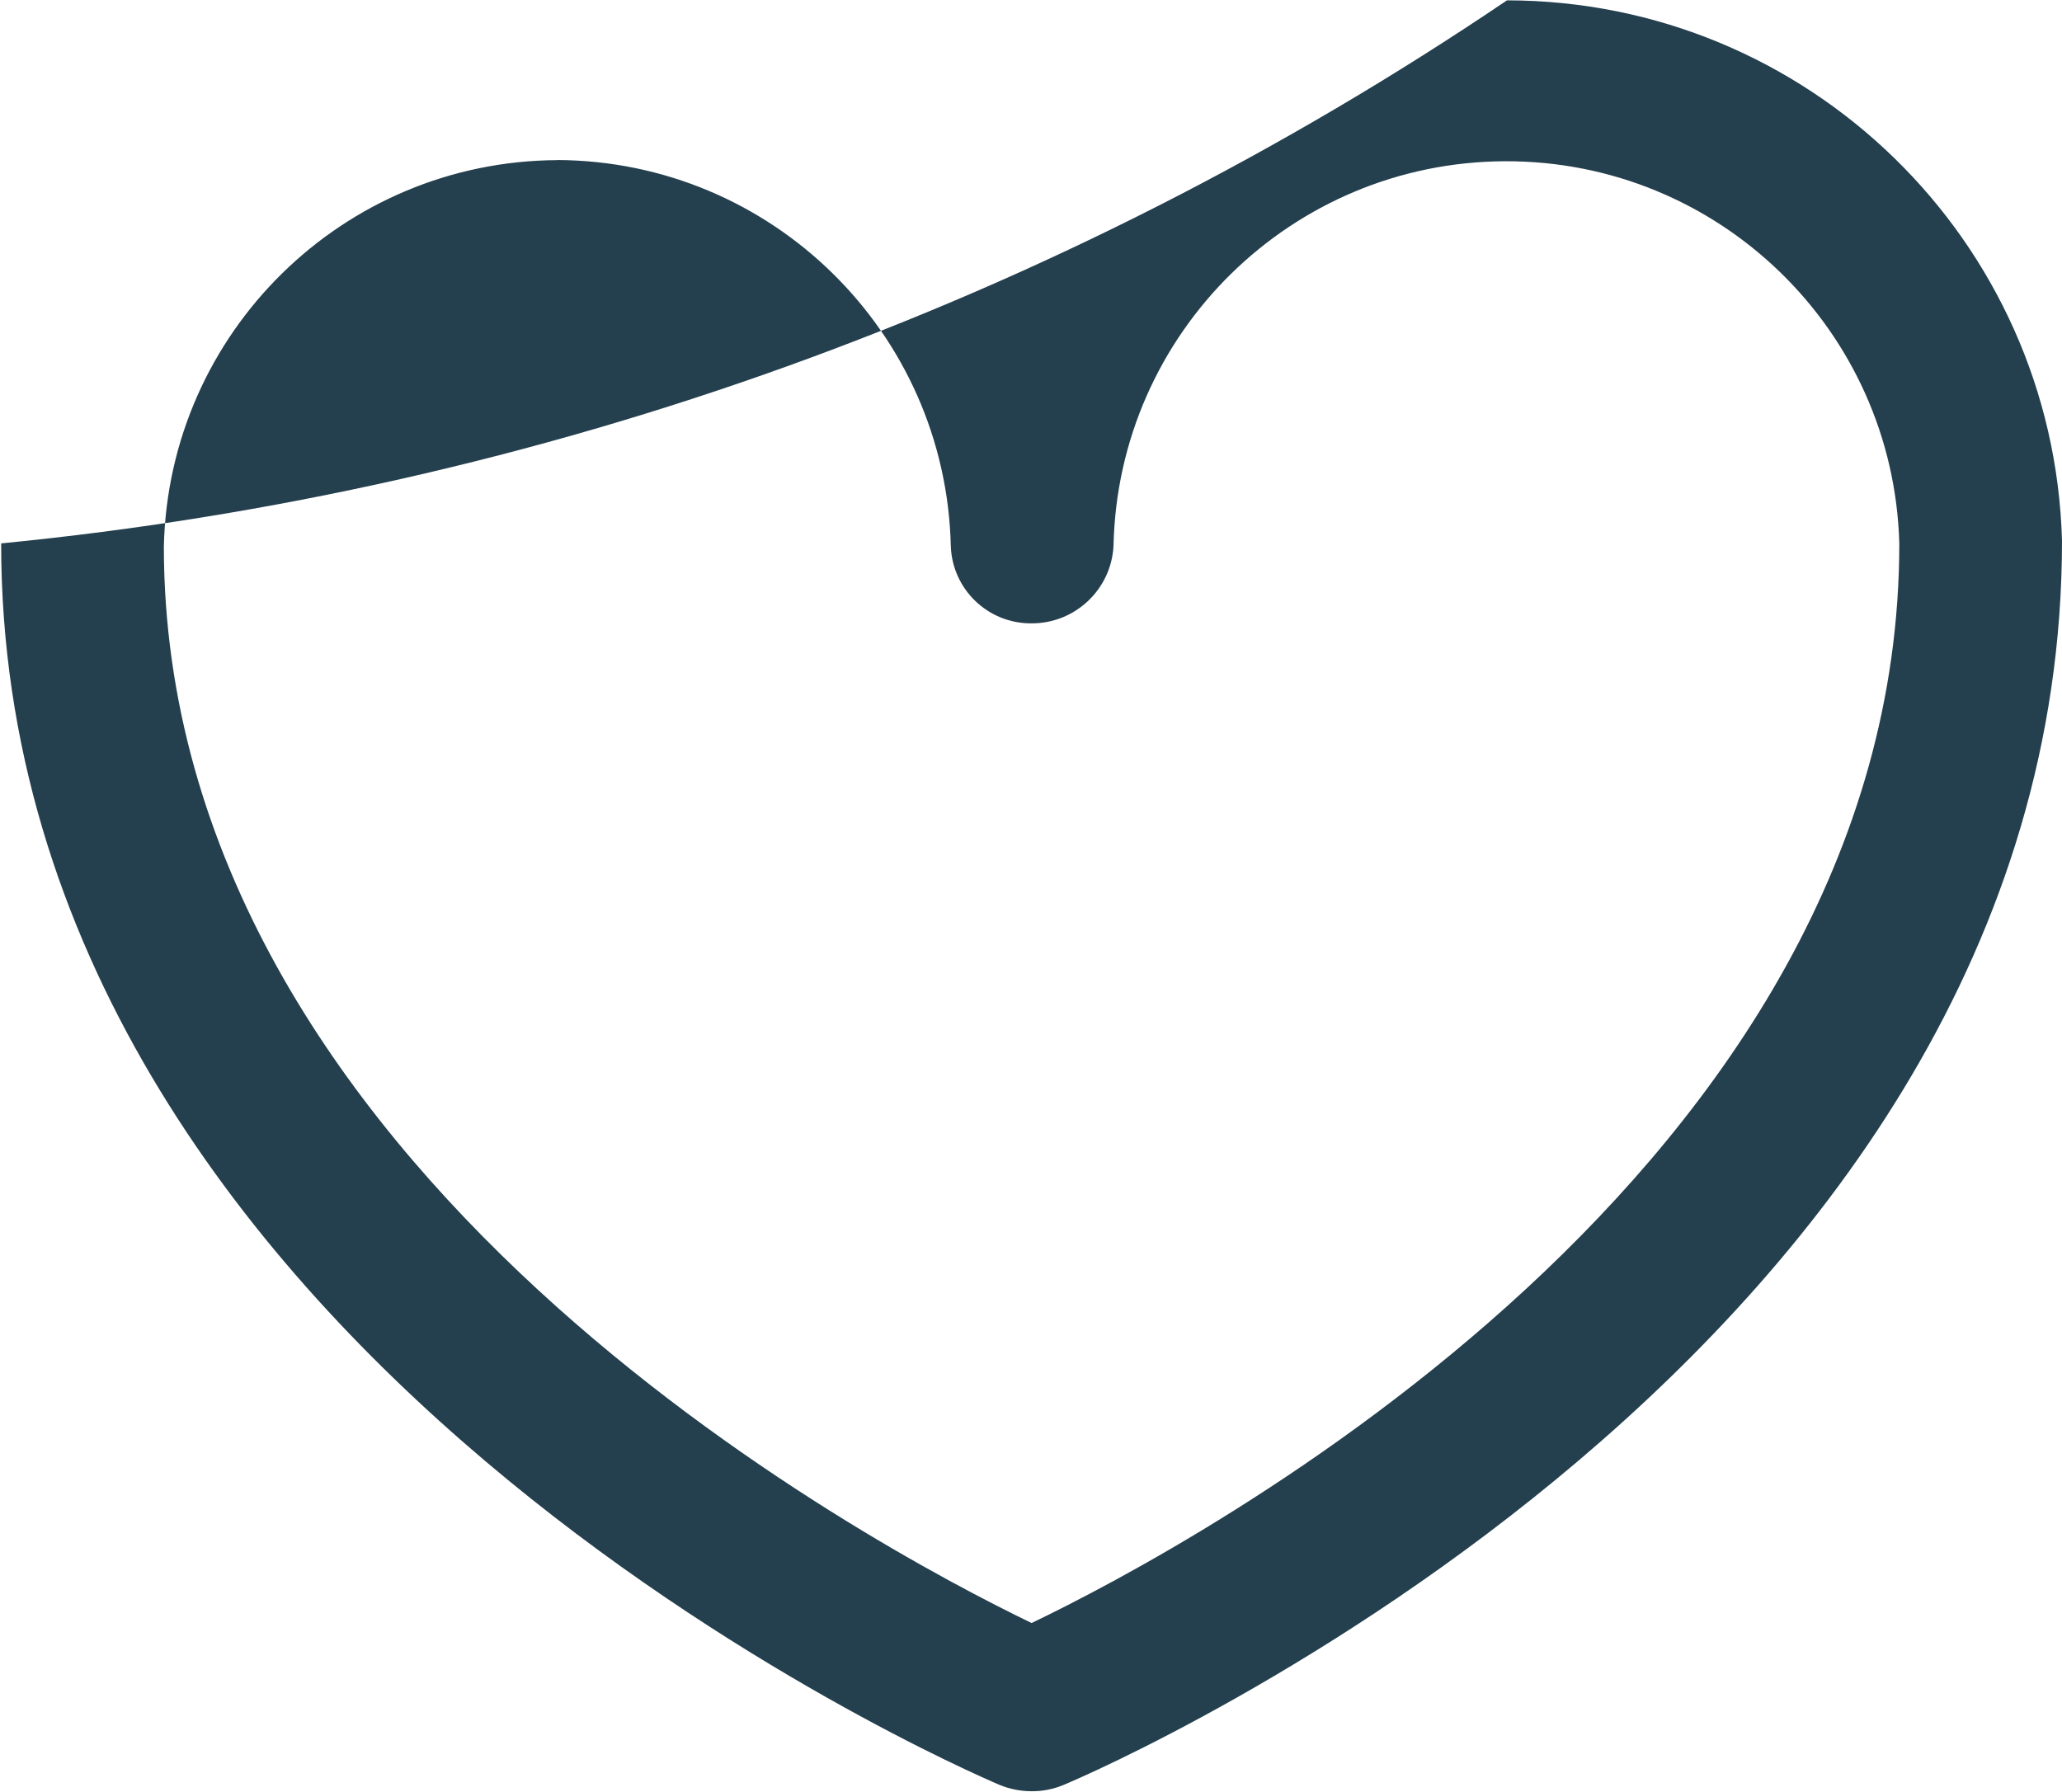
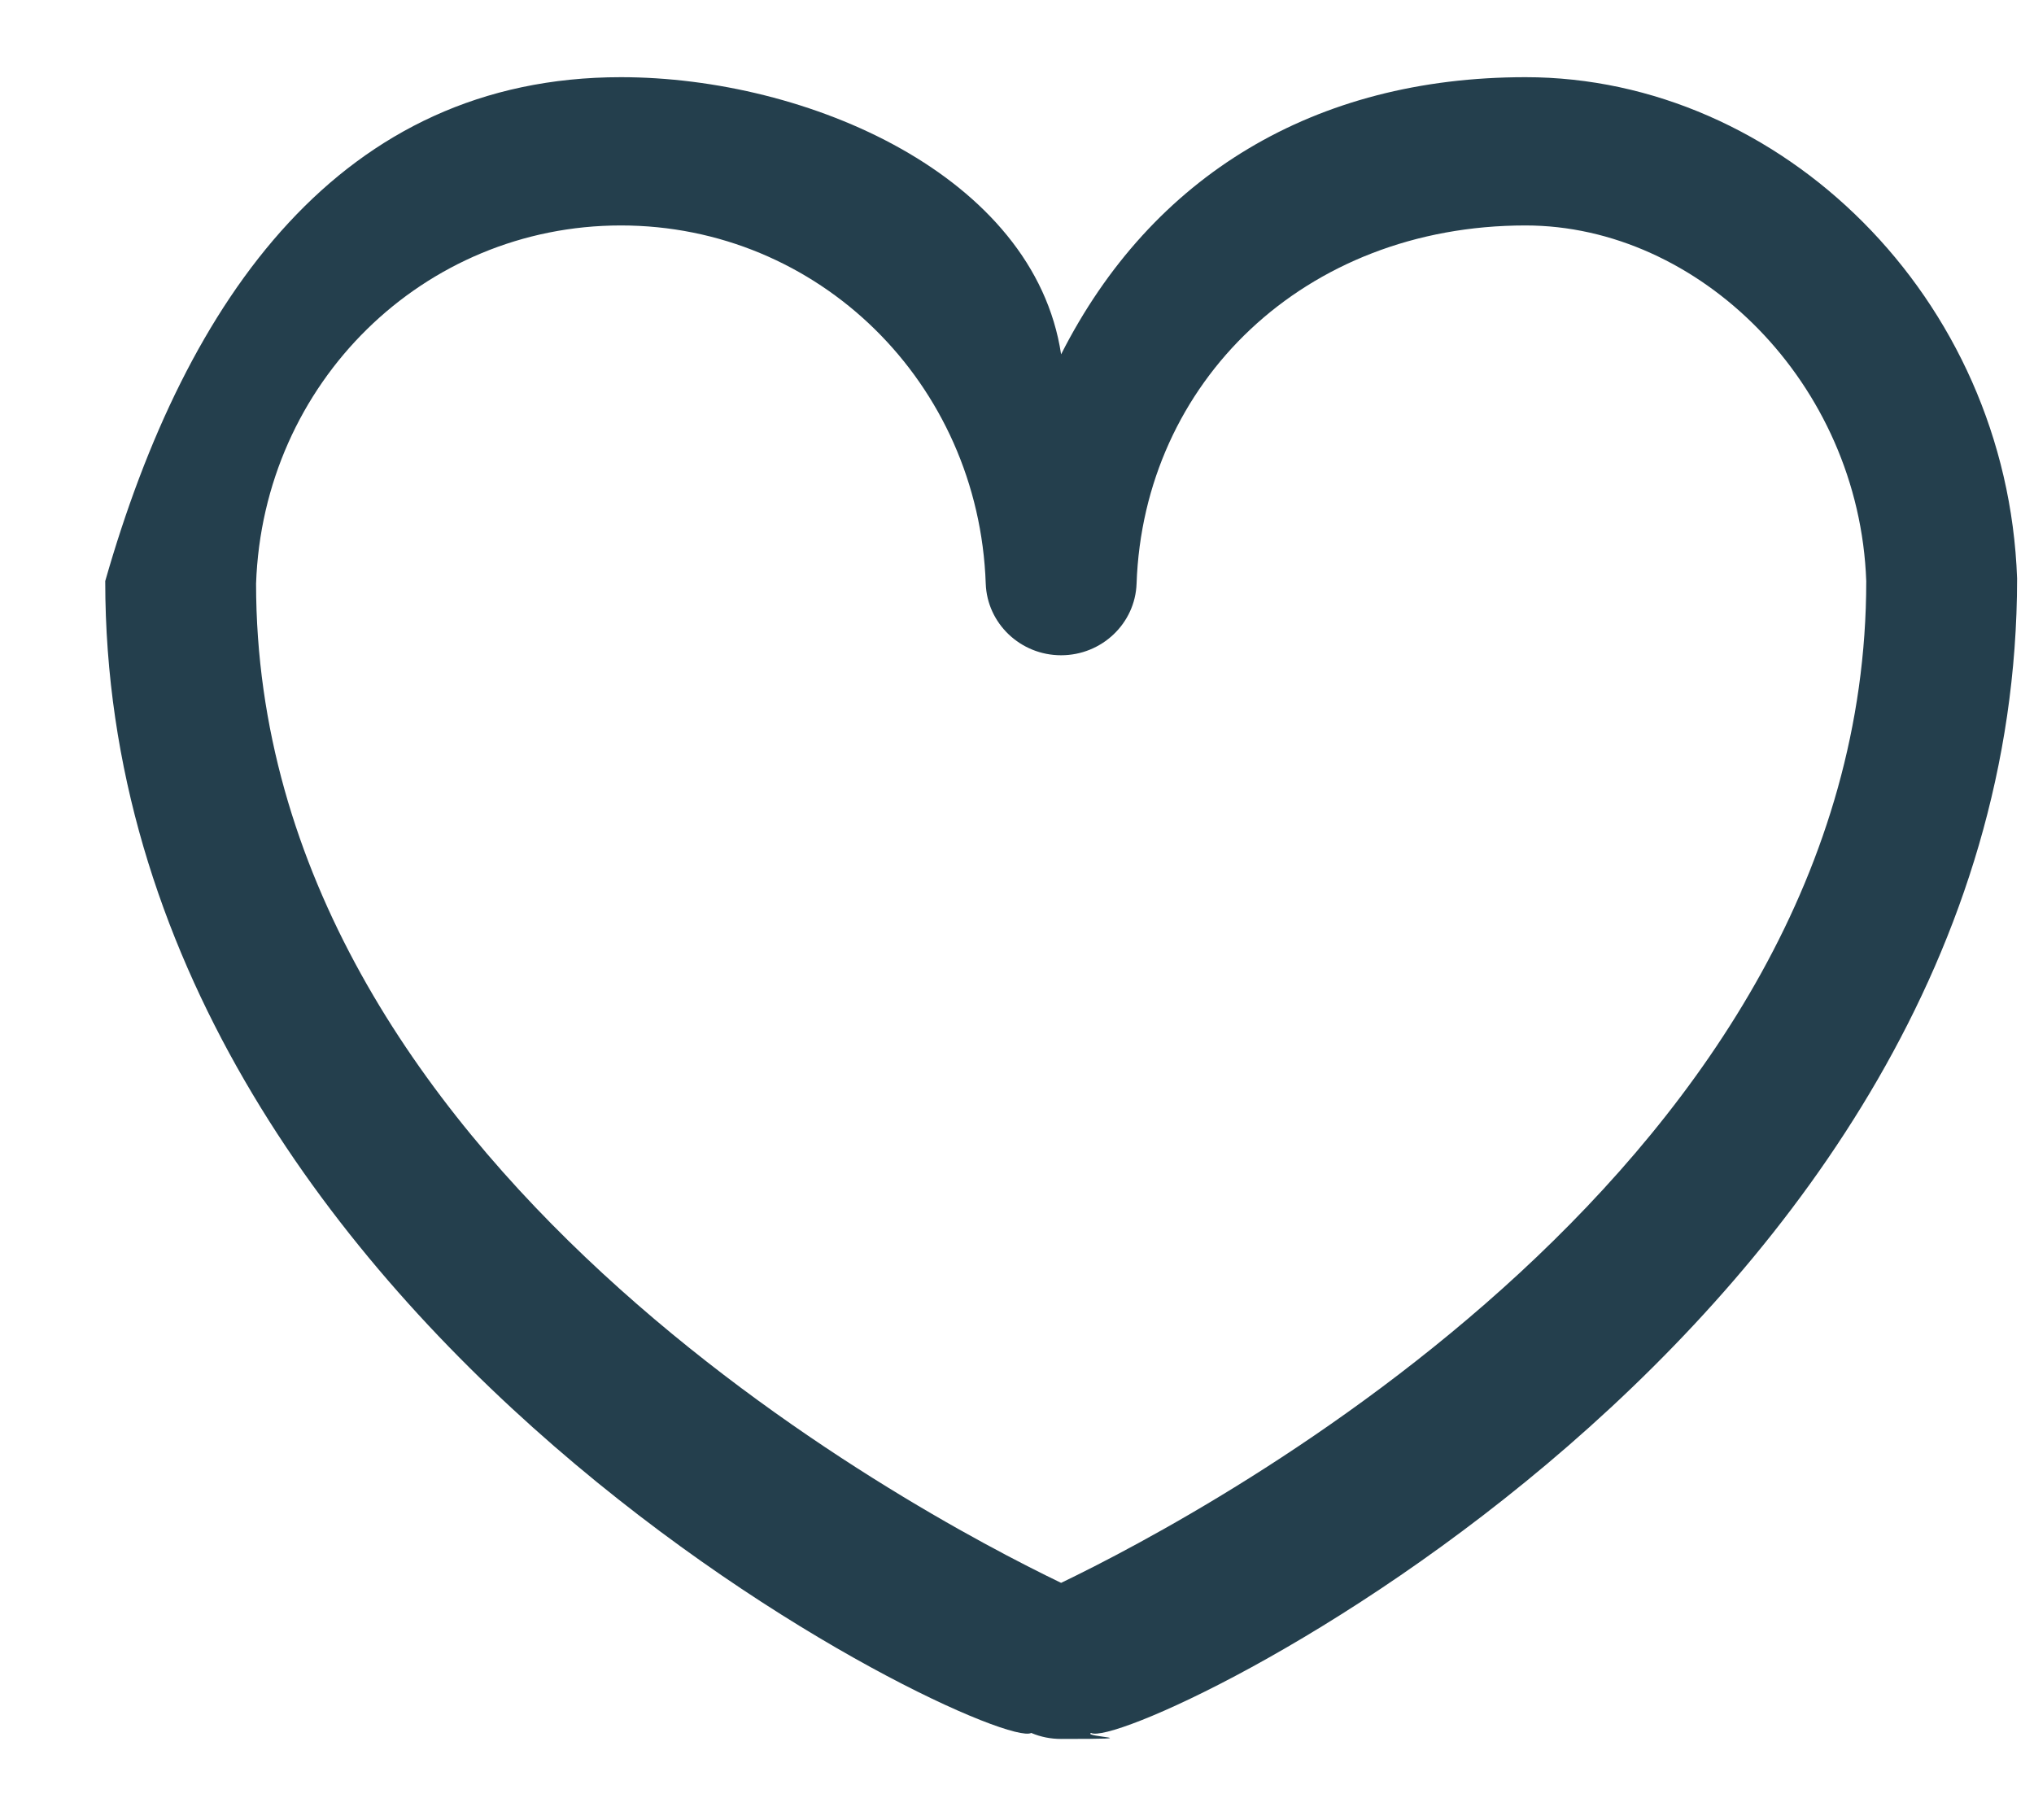
- <svg xmlns="http://www.w3.org/2000/svg" width="17.87" height="15.531" viewBox="0 0 17.87 15.531">
-   <defs>
-     <style>
-       .cls-1 {
-         fill: #243f4d;
-         fill-rule: evenodd;
-       }
-     </style>
-   </defs>
-   <path class="cls-1" d="M1648.91,86.245a0.731,0.731,0,0,1-.28-0.056c-0.35-.15-8.65-3.749-8.65-10.76a28.181,28.181,0,0,0,13.05-4.707,4.817,4.817,0,0,1,4.81,4.684c0,7.034-8.29,10.634-8.65,10.783A0.7,0.7,0,0,1,1648.91,86.245Zm-4.11-14.138a3.427,3.427,0,0,0-3.41,3.346c0,5.407,6.13,8.662,7.52,9.334,1.4-.672,7.52-3.93,7.52-9.358a3.406,3.406,0,0,0-6.81.024,0.709,0.709,0,0,1-.71.669h0a0.694,0.694,0,0,1-.7-0.669A3.427,3.427,0,0,0,1644.8,72.106Z" transform="translate(-1639.97 -70.719)" />
+ <svg xmlns="http://www.w3.org/2000/svg" width="19px" height="17px">
+   <path fill-rule="evenodd" fill="rgb(36, 63, 77)" d="M9.912,16.244 C9.817,16.244 9.722,16.226 9.633,16.188 C9.280,16.38 0.983,12.438 0.983,5.428 C1.74,2.778 3.190,0.721 5.800,0.721 C7.544,0.721 9.66,1.639 9.912,3.31 C10.759,1.639 12.282,0.721 14.25,0.721 C16.634,0.721 18.750,2.778 18.842,5.404 C18.842,12.438 10.545,16.38 10.192,16.188 C10.103,16.226 10.8,16.244 9.912,16.244 ZM5.800,2.106 C3.954,2.106 2.457,3.576 2.392,5.452 C2.393,10.859 8.517,14.114 9.912,14.786 C11.308,14.114 17.433,10.856 17.433,5.428 C17.367,3.576 15.870,2.106 14.25,2.106 C12.180,2.106 10.682,3.576 10.617,5.452 C10.604,5.824 10.292,6.121 9.912,6.121 L9.912,6.121 C9.532,6.121 9.221,5.824 9.208,5.452 C9.143,3.576 7.646,2.106 5.800,2.106 Z" />
</svg>
